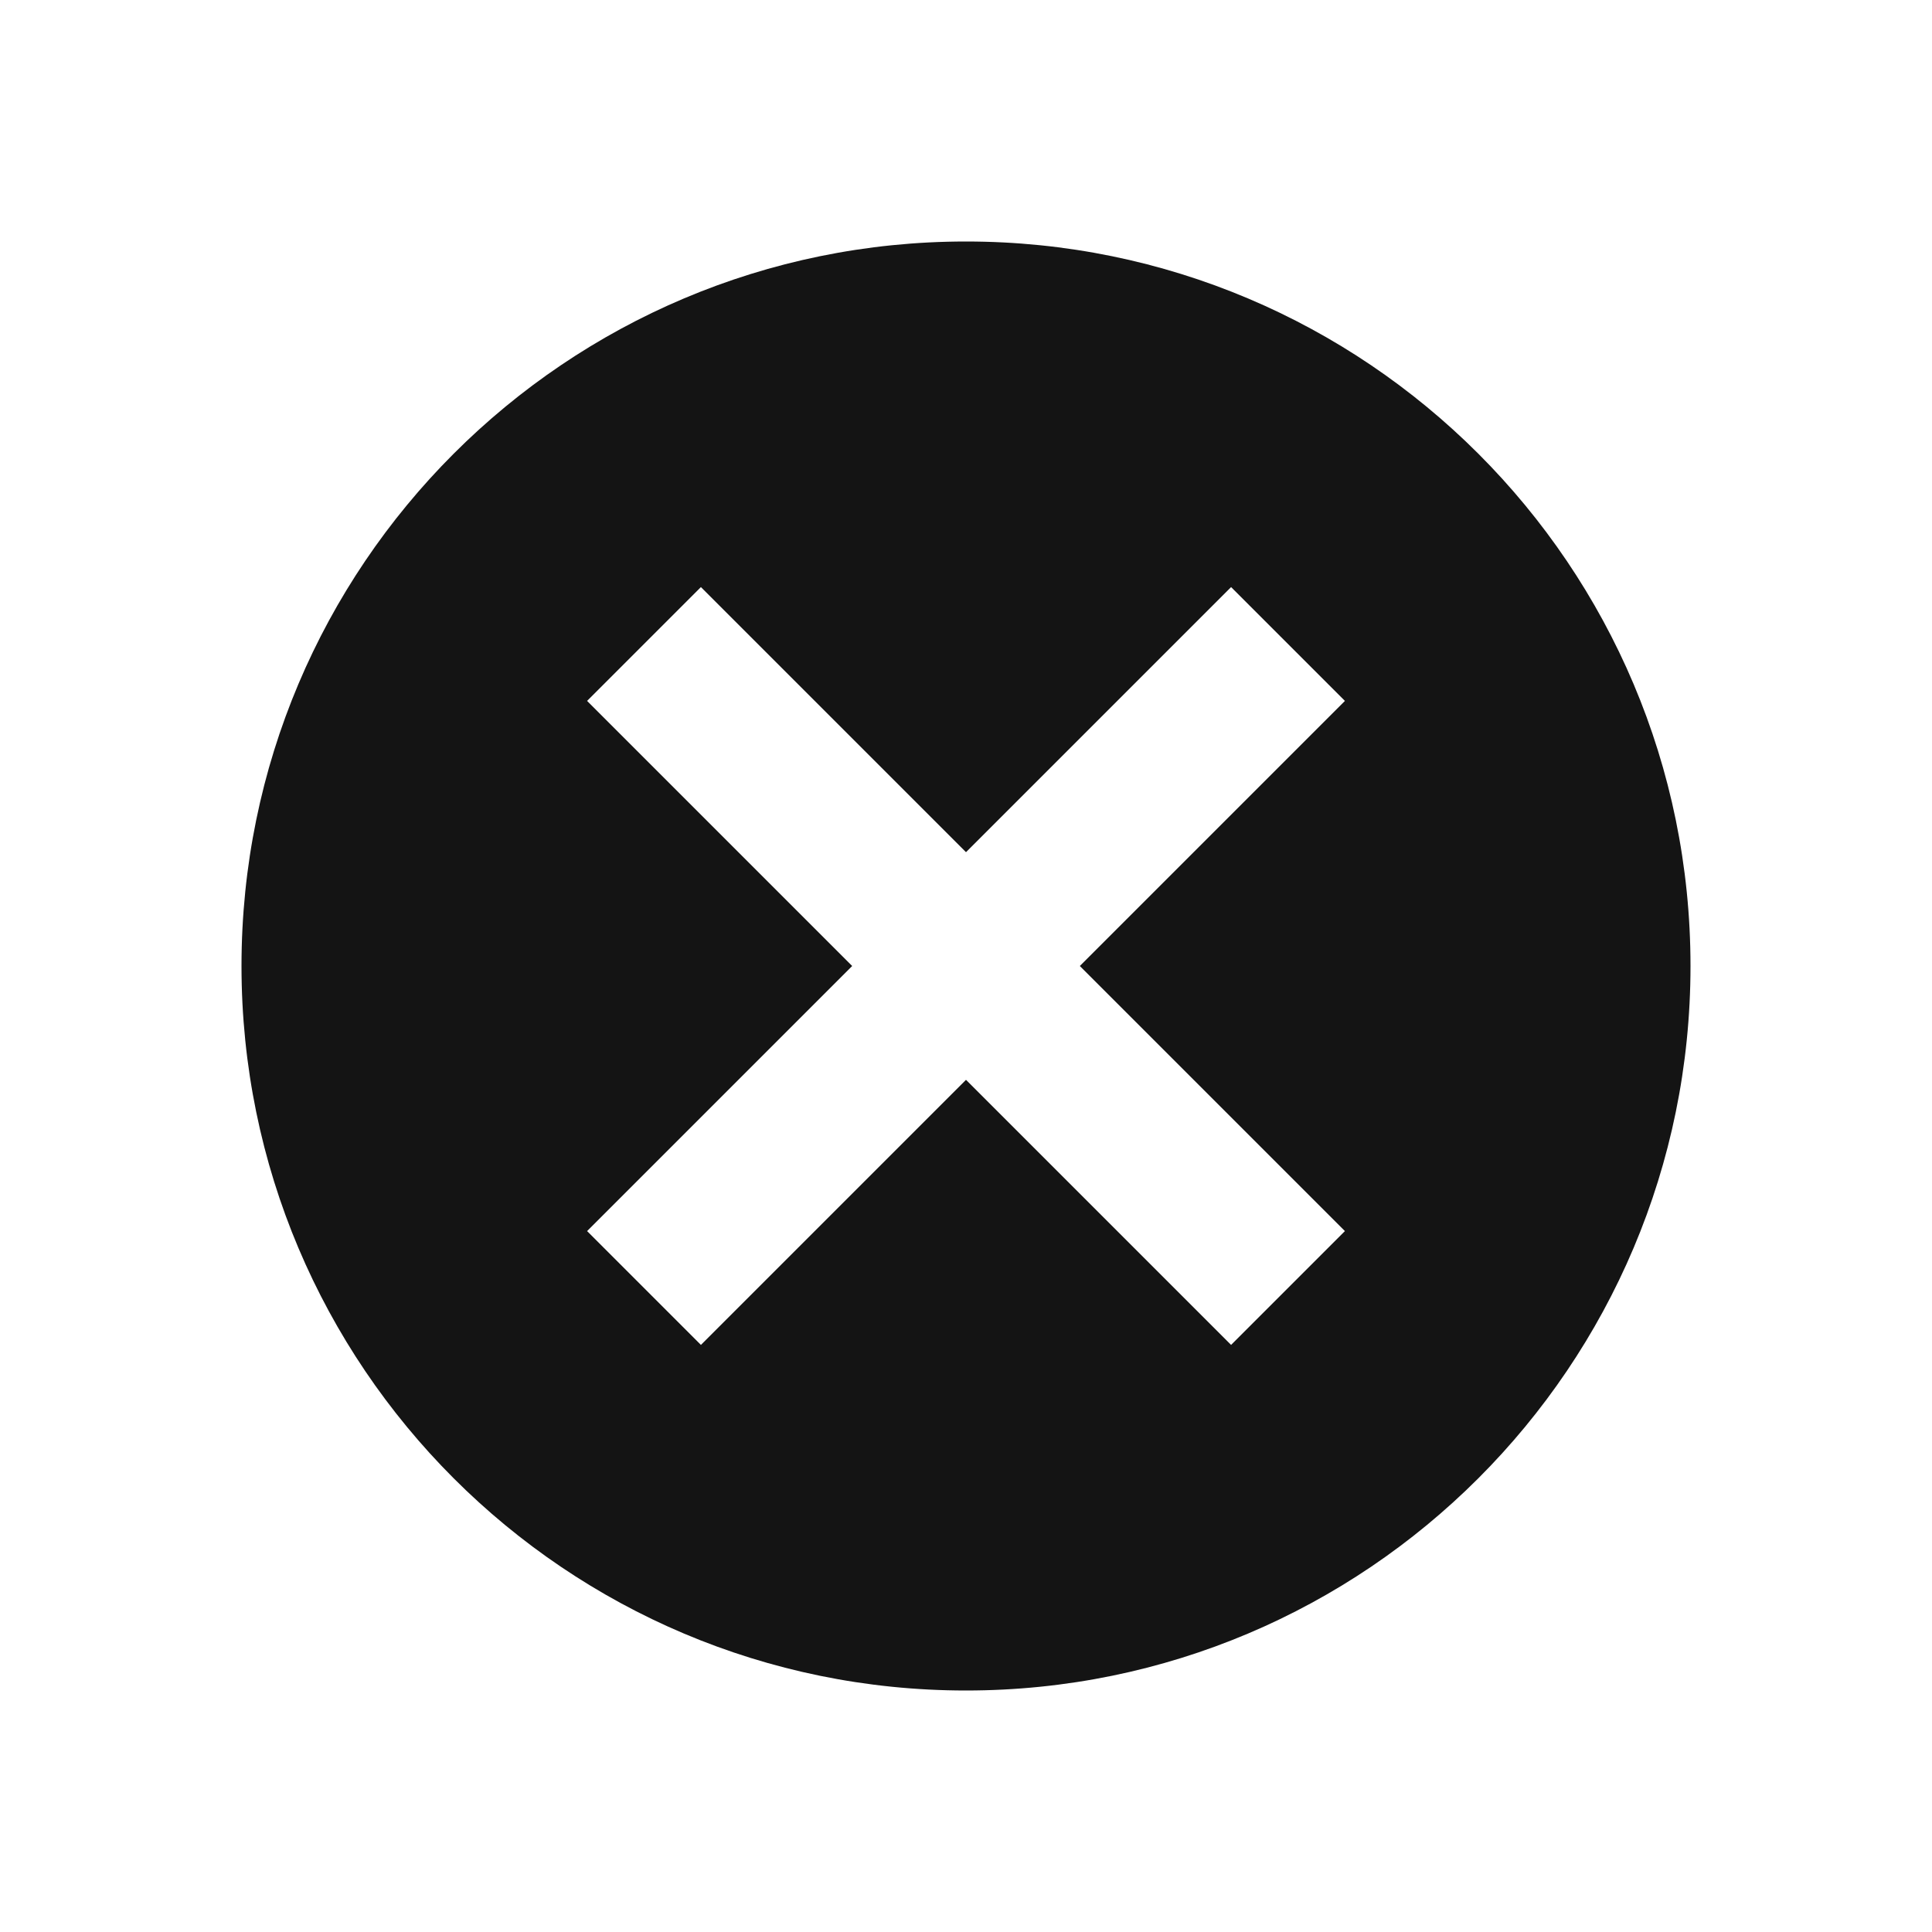
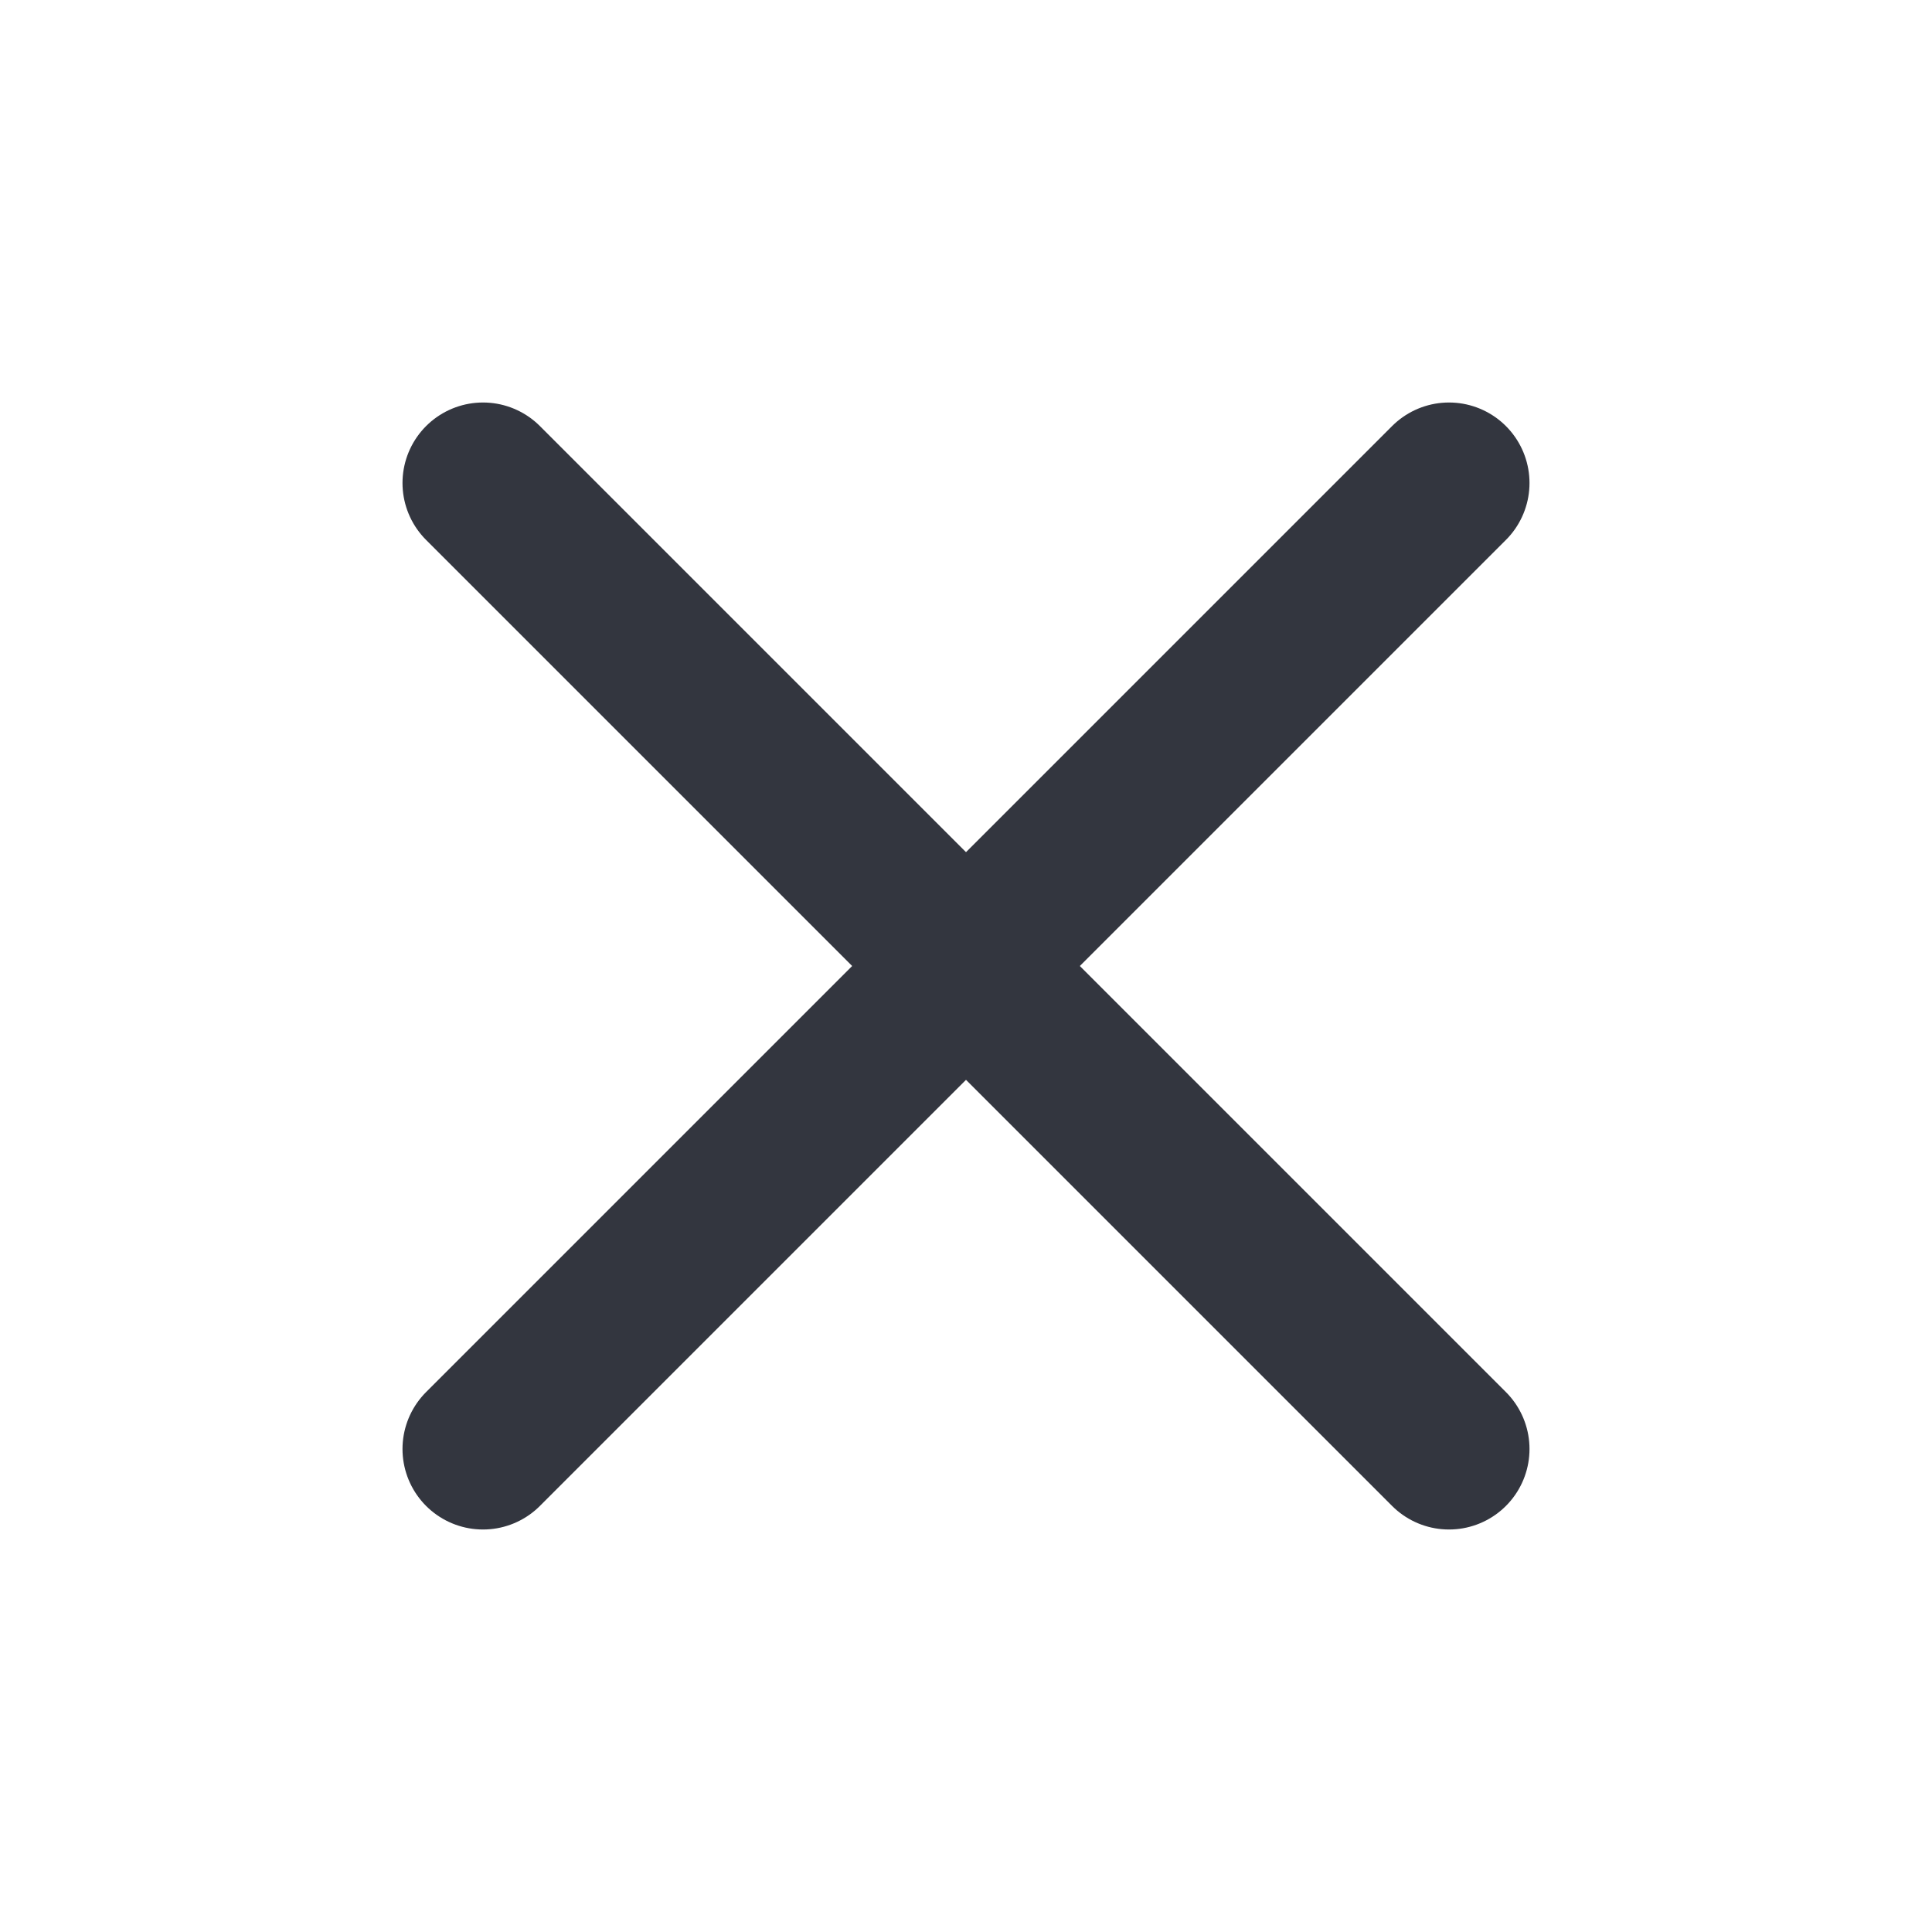
<svg xmlns="http://www.w3.org/2000/svg" width="24" height="24" viewBox="0 0 24 24" fill="none">
-   <path fill-rule="evenodd" clip-rule="evenodd" d="M21 12C21 16.971 16.971 21 12 21C7.029 21 3 16.971 3 12C3 7.029 7.029 3 12 3C16.971 3 21 7.029 21 12ZM12 13.414L8.707 16.707L7.293 15.293L10.586 12L7.293 8.707L8.707 7.293L12 10.586L15.293 7.293L16.707 8.707L13.414 12L16.707 15.293L15.293 16.707L12 13.414Z" fill="#141414" />
+   <path d="M18 6L6 18" stroke="#33363F" stroke-width="2" stroke-linecap="round" stroke-linejoin="round" />
+   <path d="M6 6L18 18" stroke="#33363F" stroke-width="2" stroke-linecap="round" stroke-linejoin="round" />
</svg>
